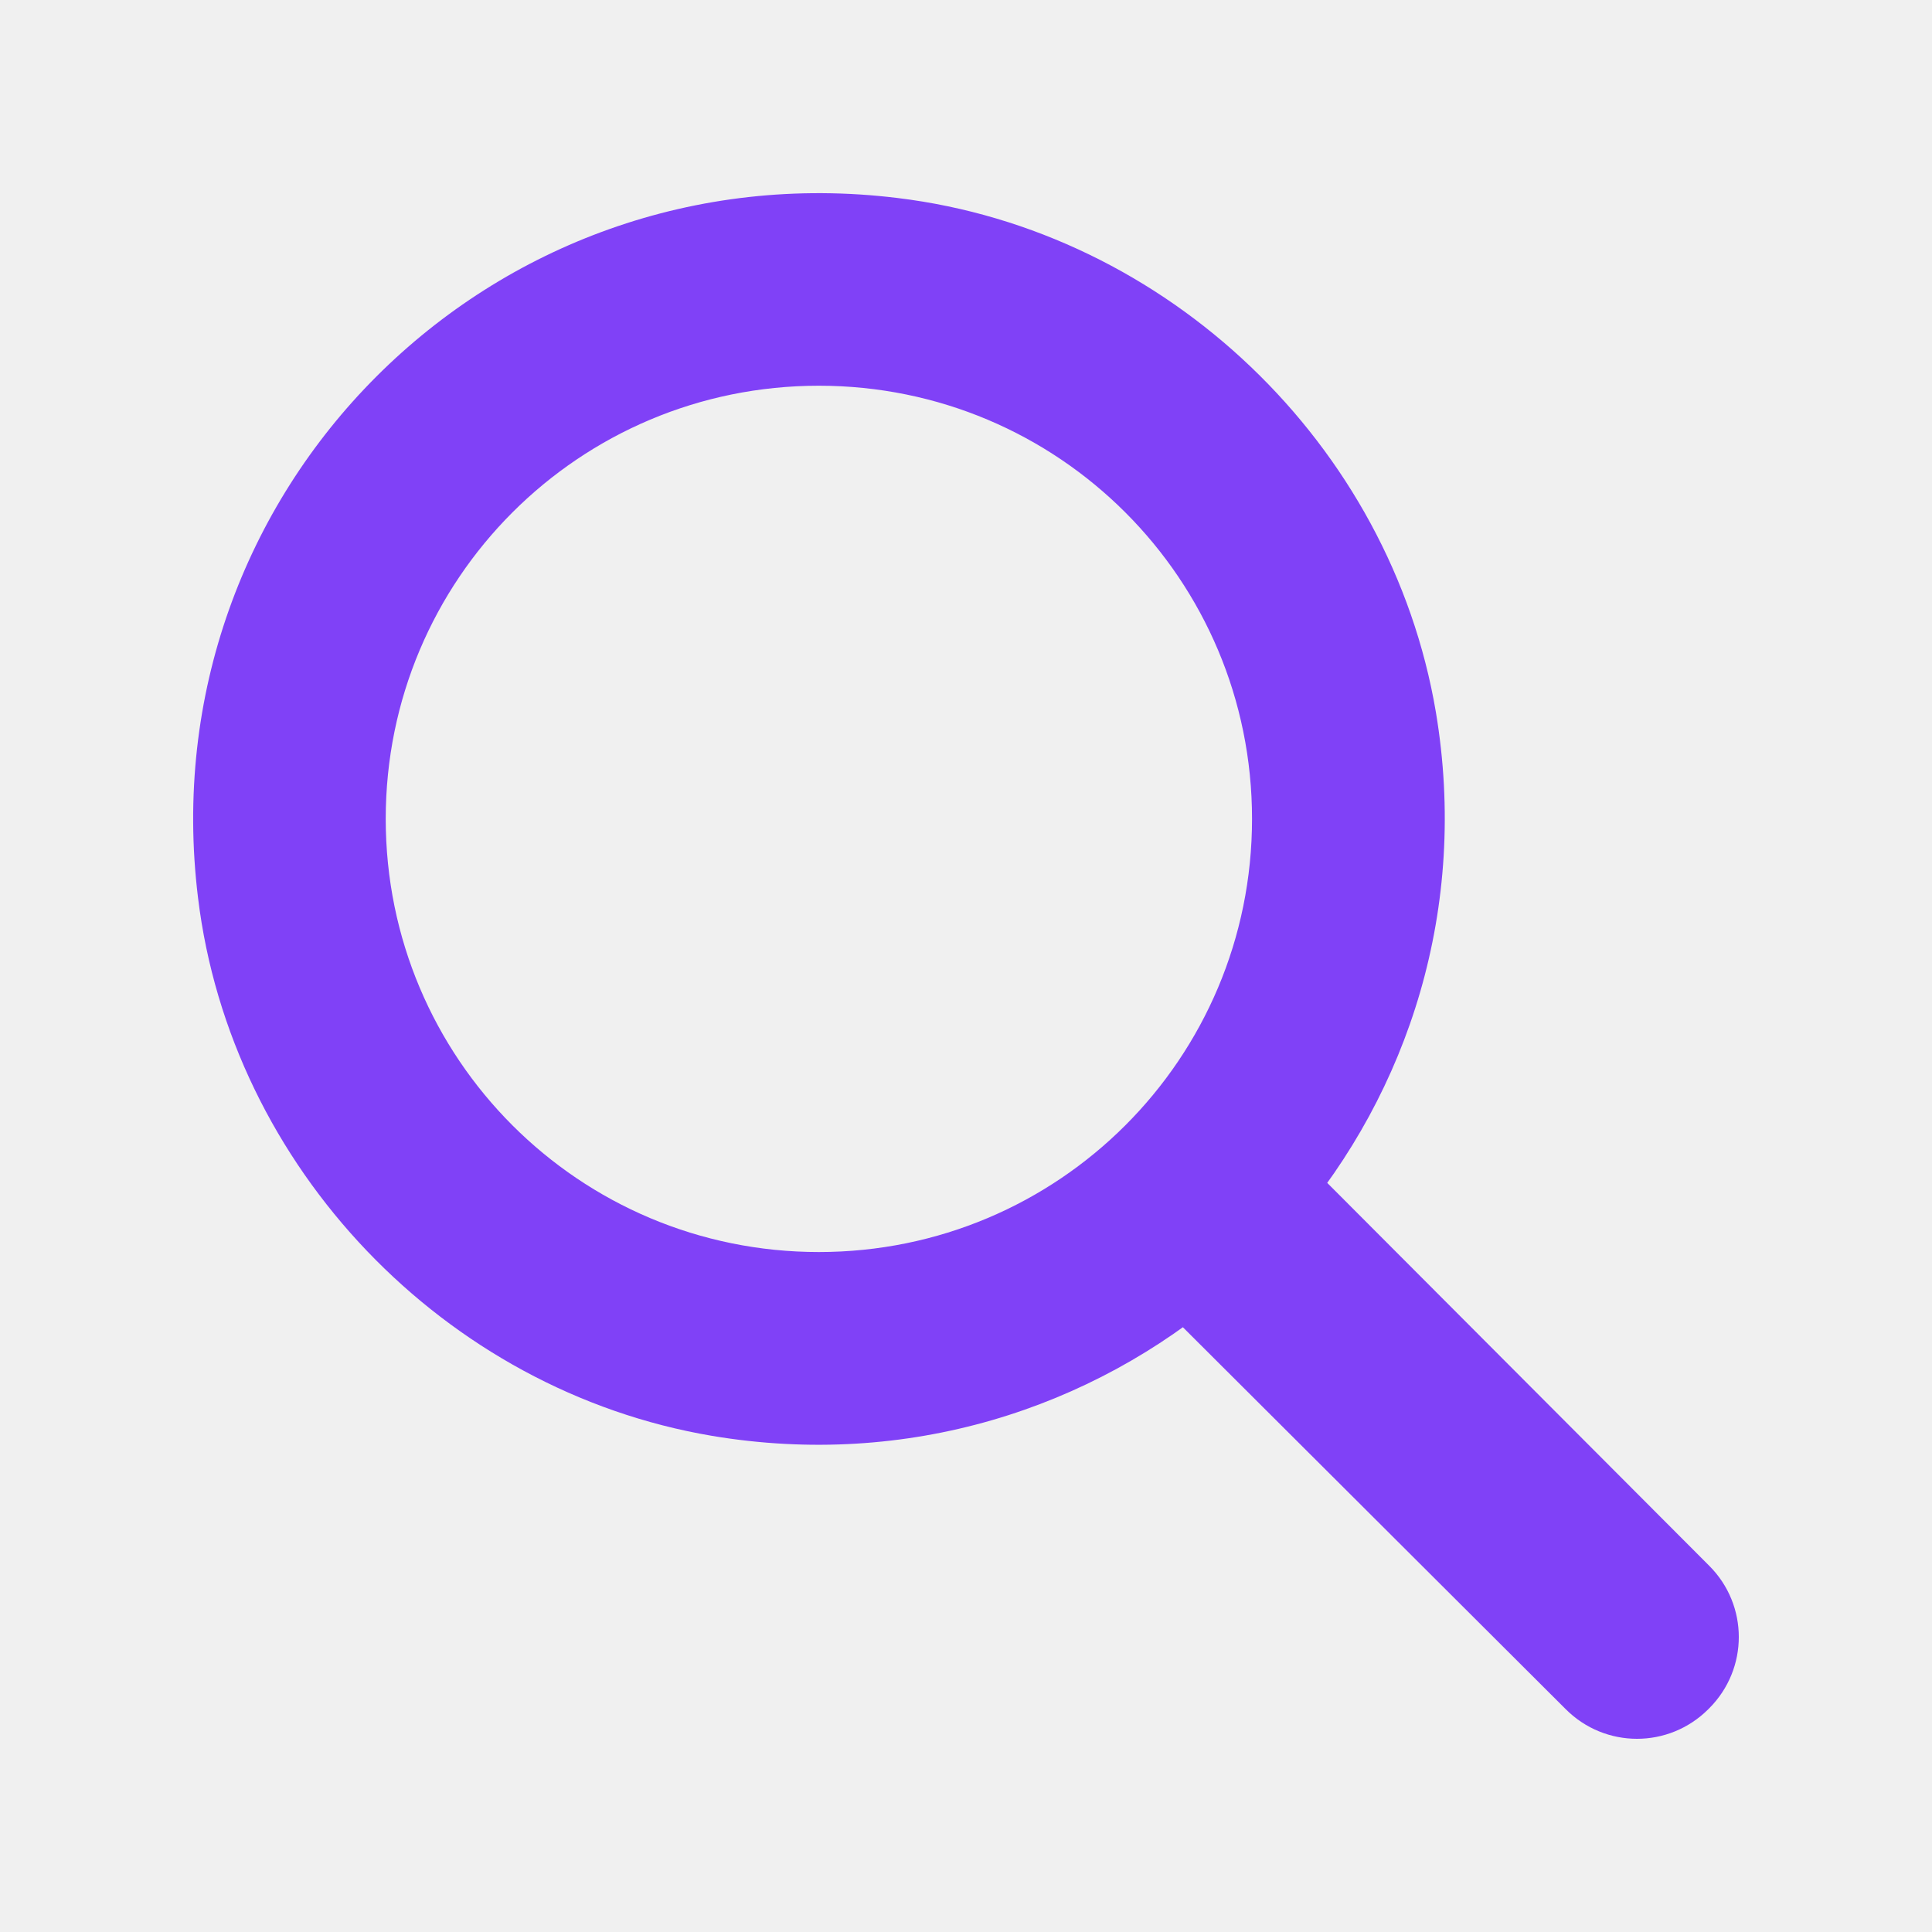
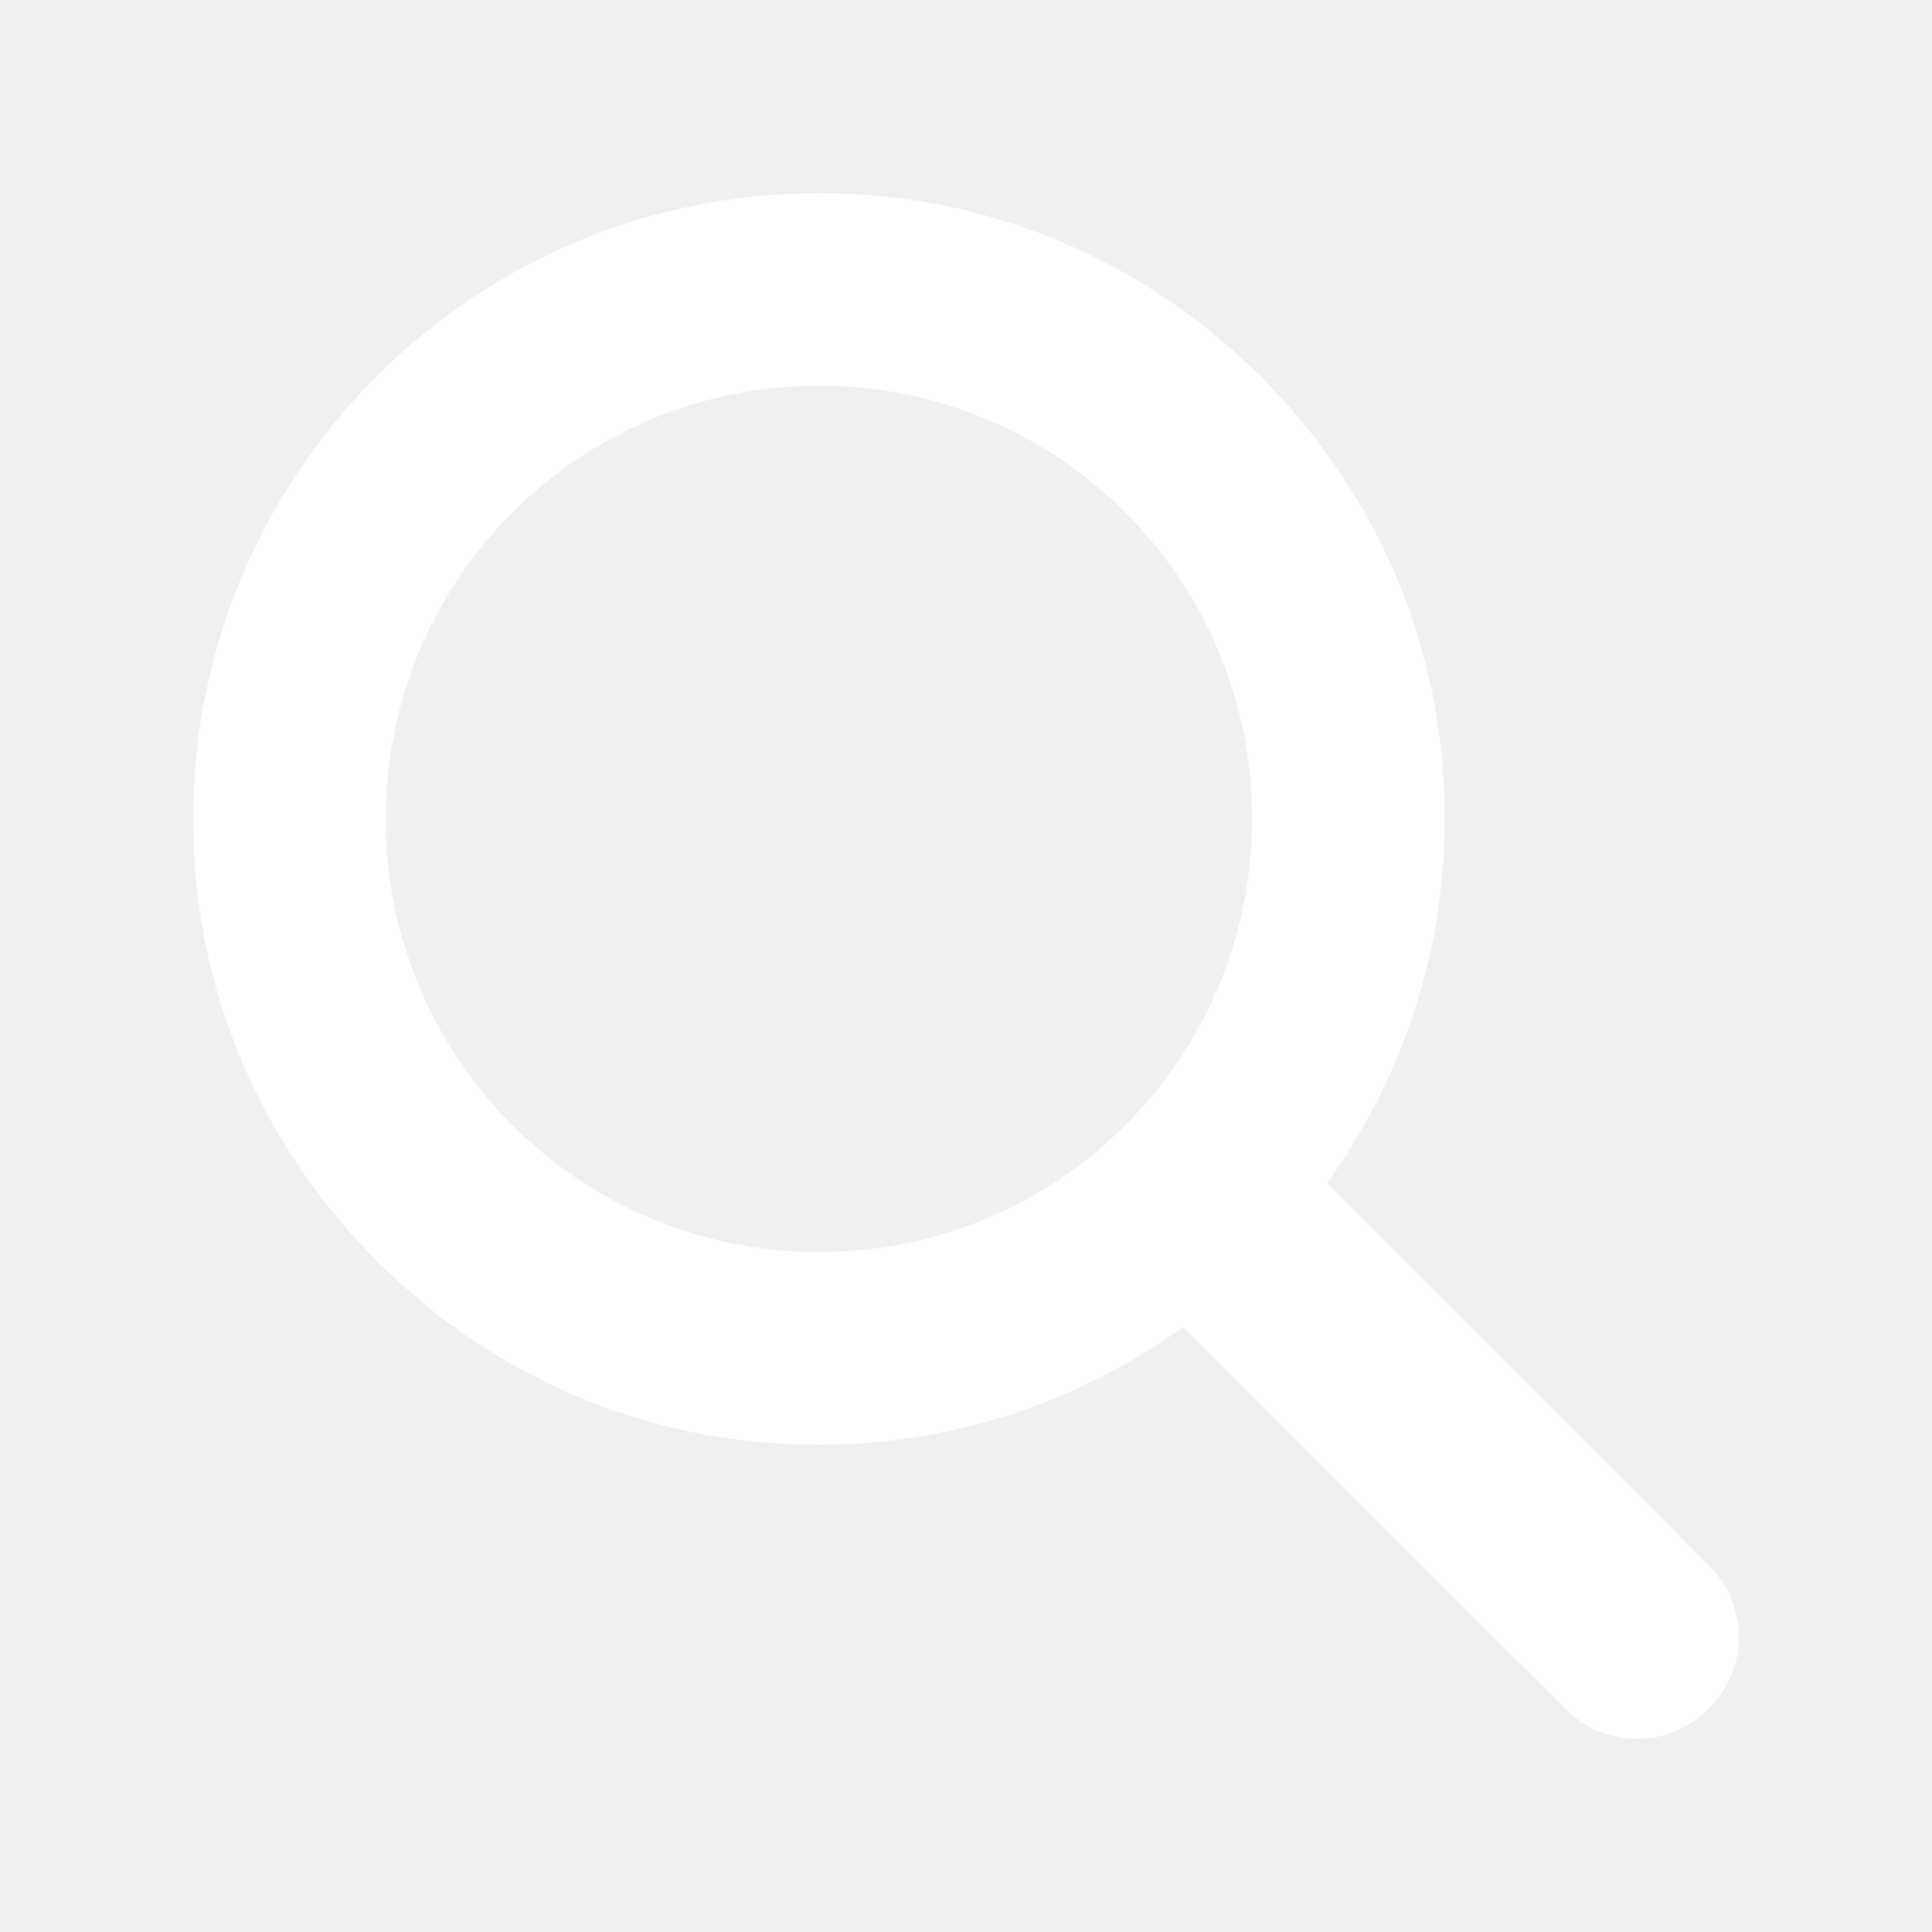
<svg xmlns="http://www.w3.org/2000/svg" width="20" height="20" viewBox="0 0 20 20" fill="none">
-   <path d="M13.459 11.964H12.672L13.389 12.692C14.585 11.297 15.203 9.394 14.864 7.371C14.396 4.601 12.084 2.389 9.294 2.05C5.079 1.532 1.532 5.079 2.05 9.294C2.389 12.084 4.601 14.396 7.371 14.864C9.394 15.203 11.297 14.585 12.692 13.389L11.964 12.672V13.459L16.209 17.694C16.617 18.102 17.275 18.102 17.684 17.694L17.694 17.684C18.102 17.275 18.102 16.617 17.694 16.209L13.459 11.964ZM8.477 12.961C5.996 12.961 3.993 10.958 3.993 8.477C3.993 5.996 5.996 3.993 8.477 3.993C10.958 3.993 12.961 5.996 12.961 8.477C12.961 10.958 10.958 12.961 8.477 12.961Z" fill="#8041F7" />
+   <path d="M13.459 11.964H12.672L13.389 12.692C14.585 11.297 15.203 9.394 14.864 7.371C14.396 4.601 12.084 2.389 9.294 2.05C5.079 1.532 1.532 5.079 2.05 9.294C2.389 12.084 4.601 14.396 7.371 14.864C9.394 15.203 11.297 14.585 12.692 13.389L11.964 12.672V13.459L16.209 17.694C16.617 18.102 17.275 18.102 17.684 17.694L17.694 17.684C18.102 17.275 18.102 16.617 17.694 16.209L13.459 11.964ZM8.477 12.961C5.996 12.961 3.993 10.958 3.993 8.477C3.993 5.996 5.996 3.993 8.477 3.993C10.958 3.993 12.961 5.996 12.961 8.477C12.961 10.958 10.958 12.961 8.477 12.961Z" fill="white" />
</svg>
